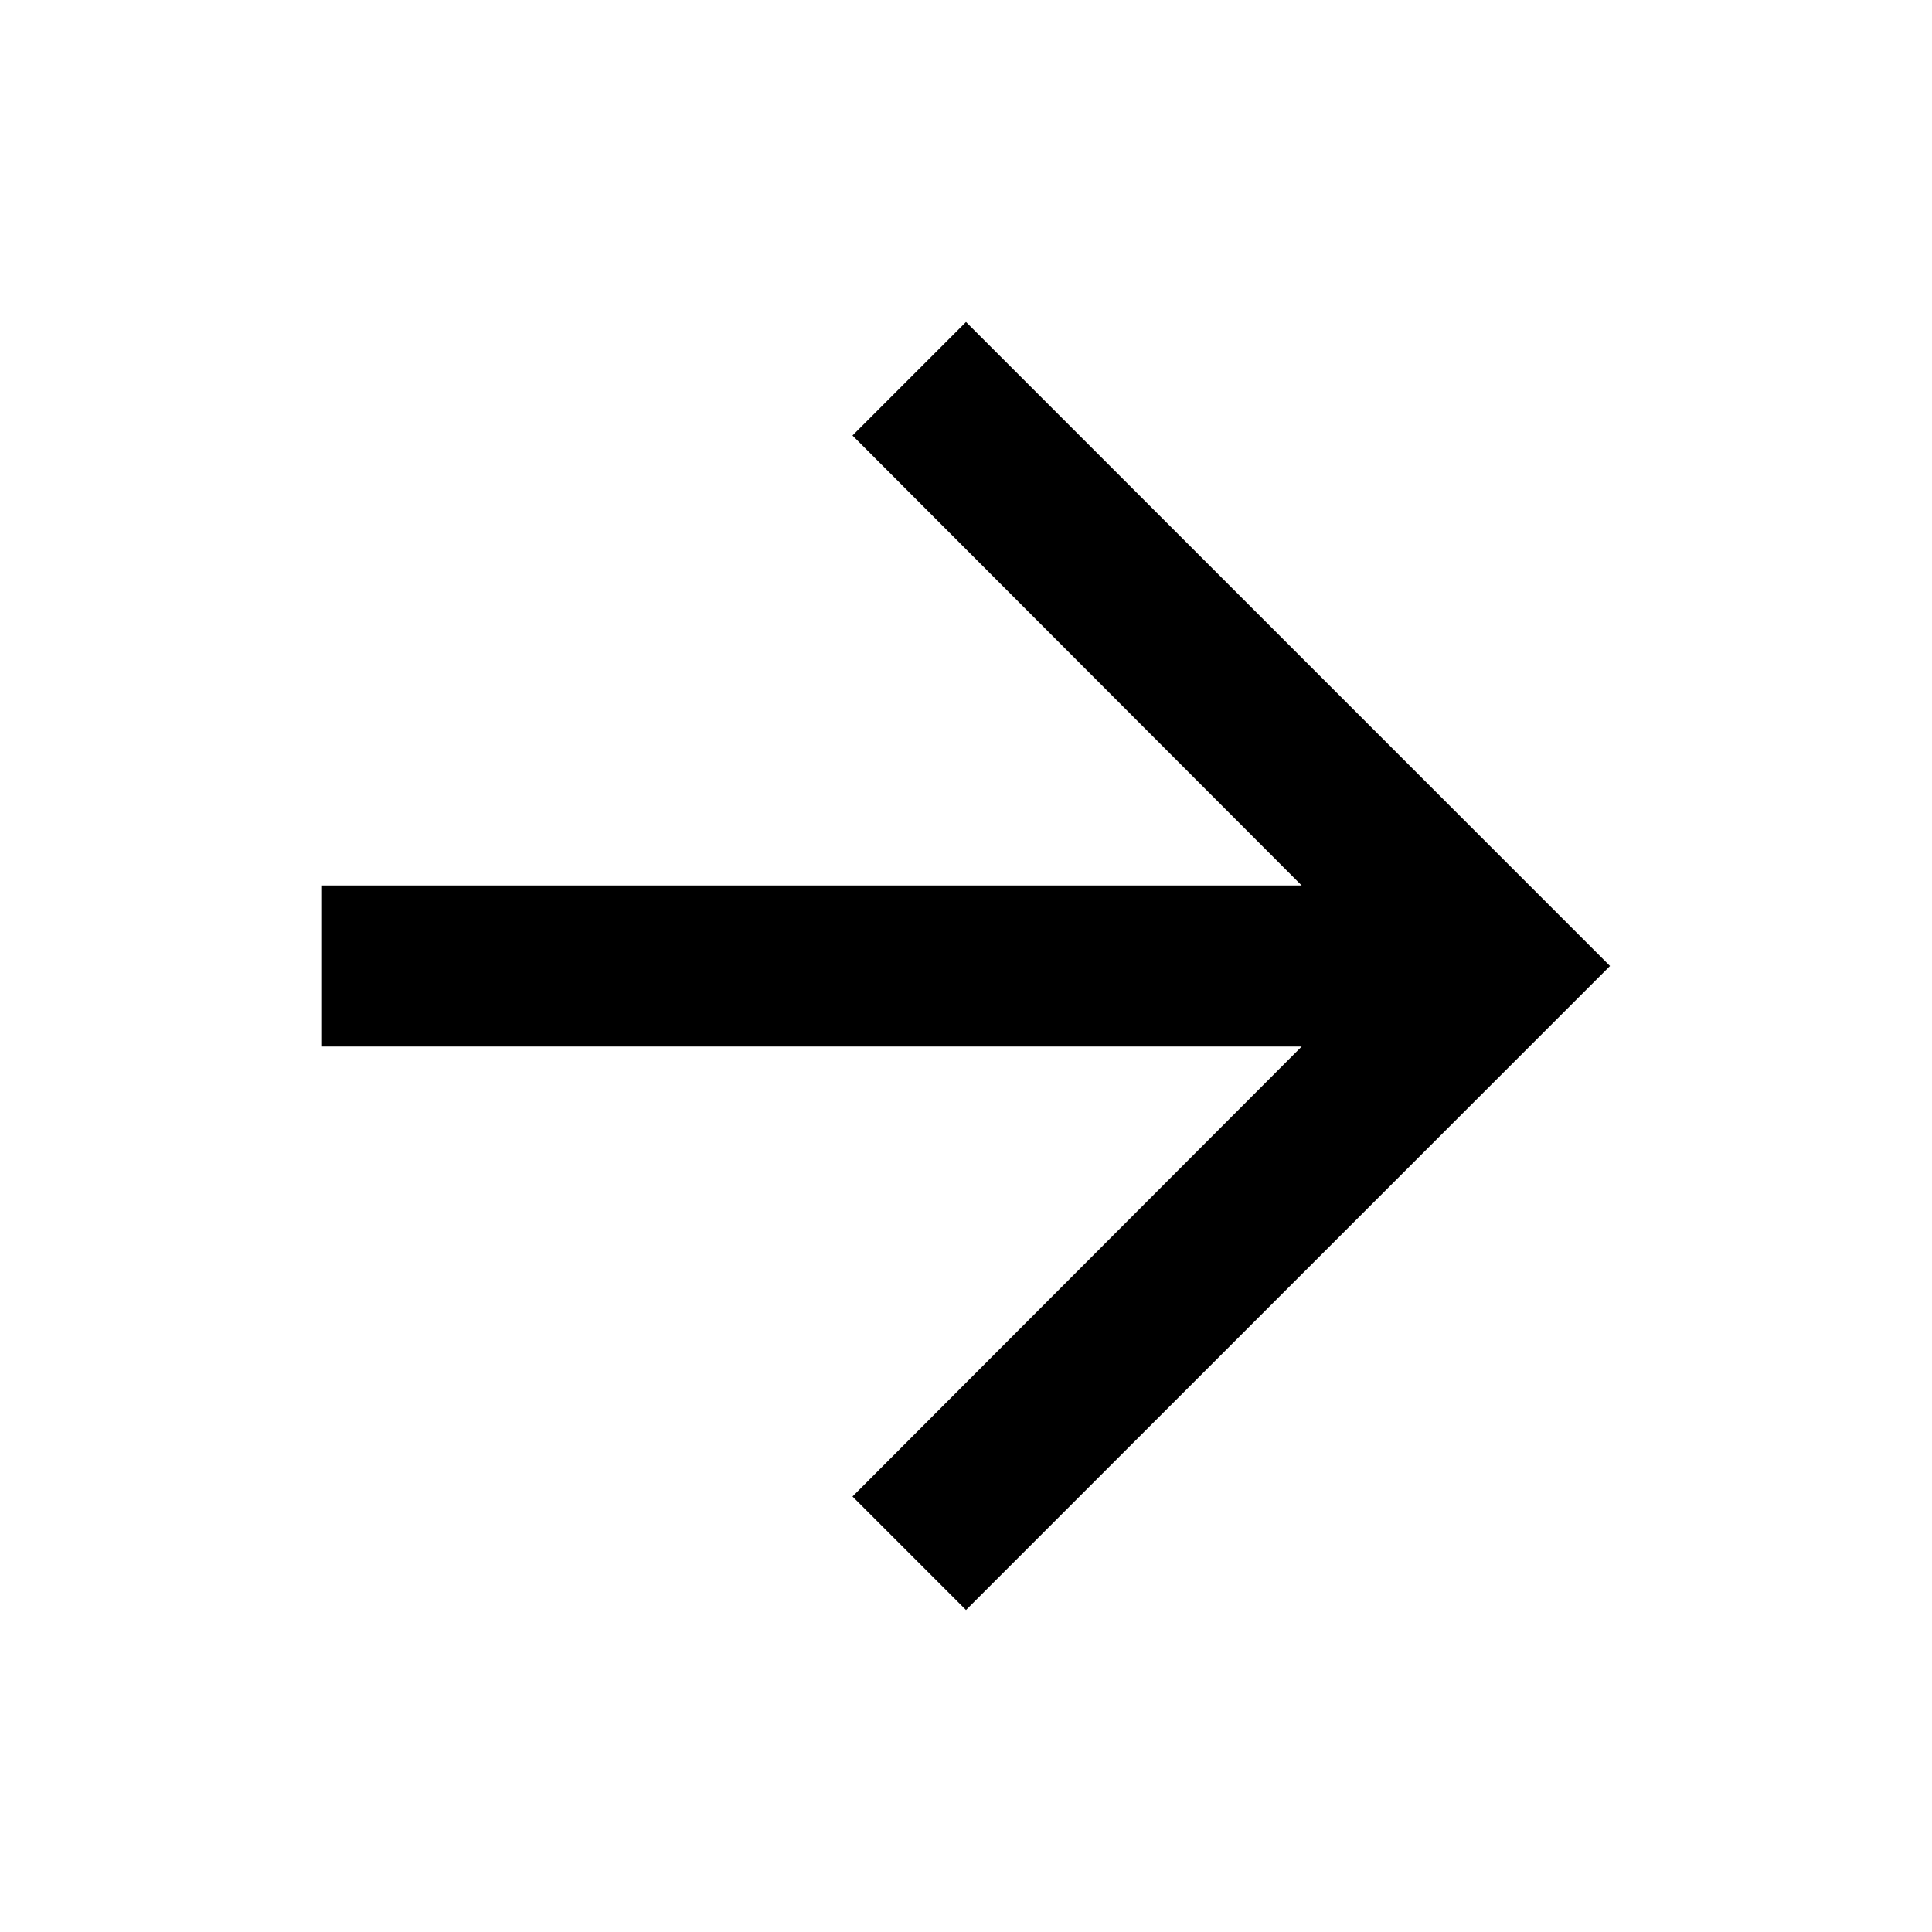
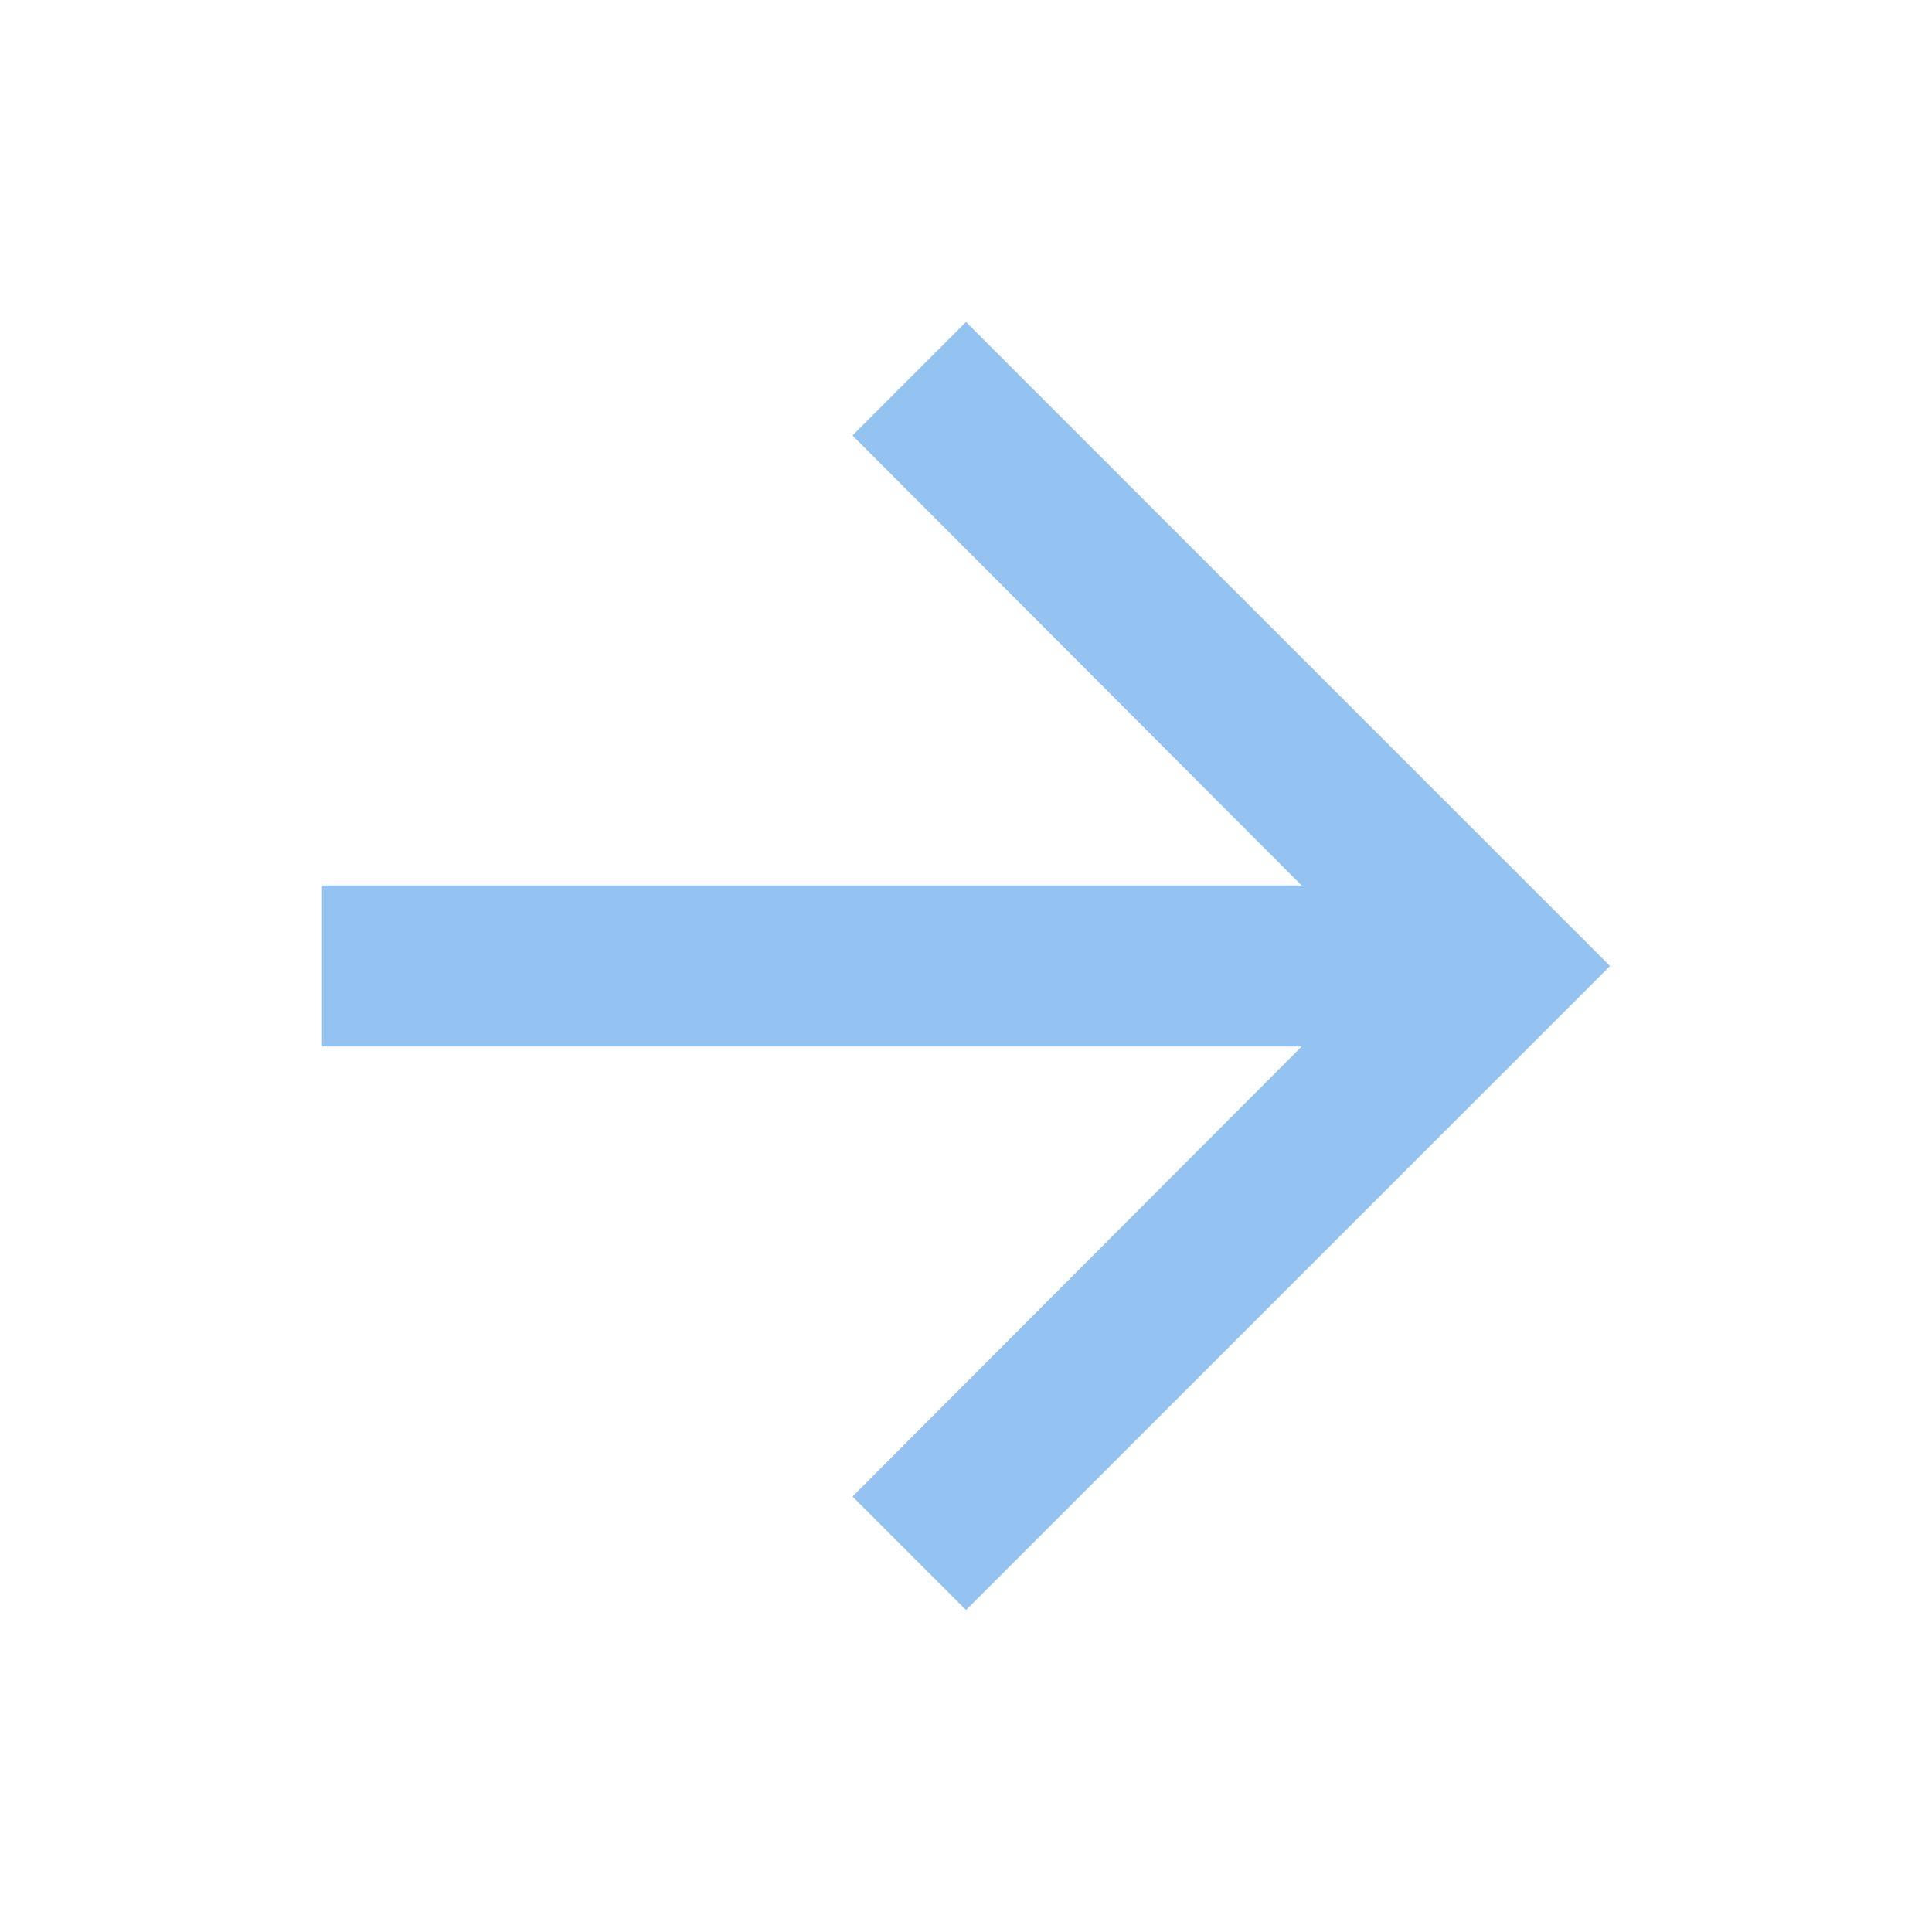
- <svg xmlns="http://www.w3.org/2000/svg" width="24" height="24" viewBox="0 0 24 24">
+ <svg xmlns="http://www.w3.org/2000/svg" width="24" height="24" viewBox="0 0 24 24" fill="#94C3F1">
  <path d="M0 0h24v24H0z" fill="none" />
  <path d="M12 4l-1.41 1.41L16.17 11H4v2h12.17l-5.58 5.59L12 20l8-8z" />
</svg>
